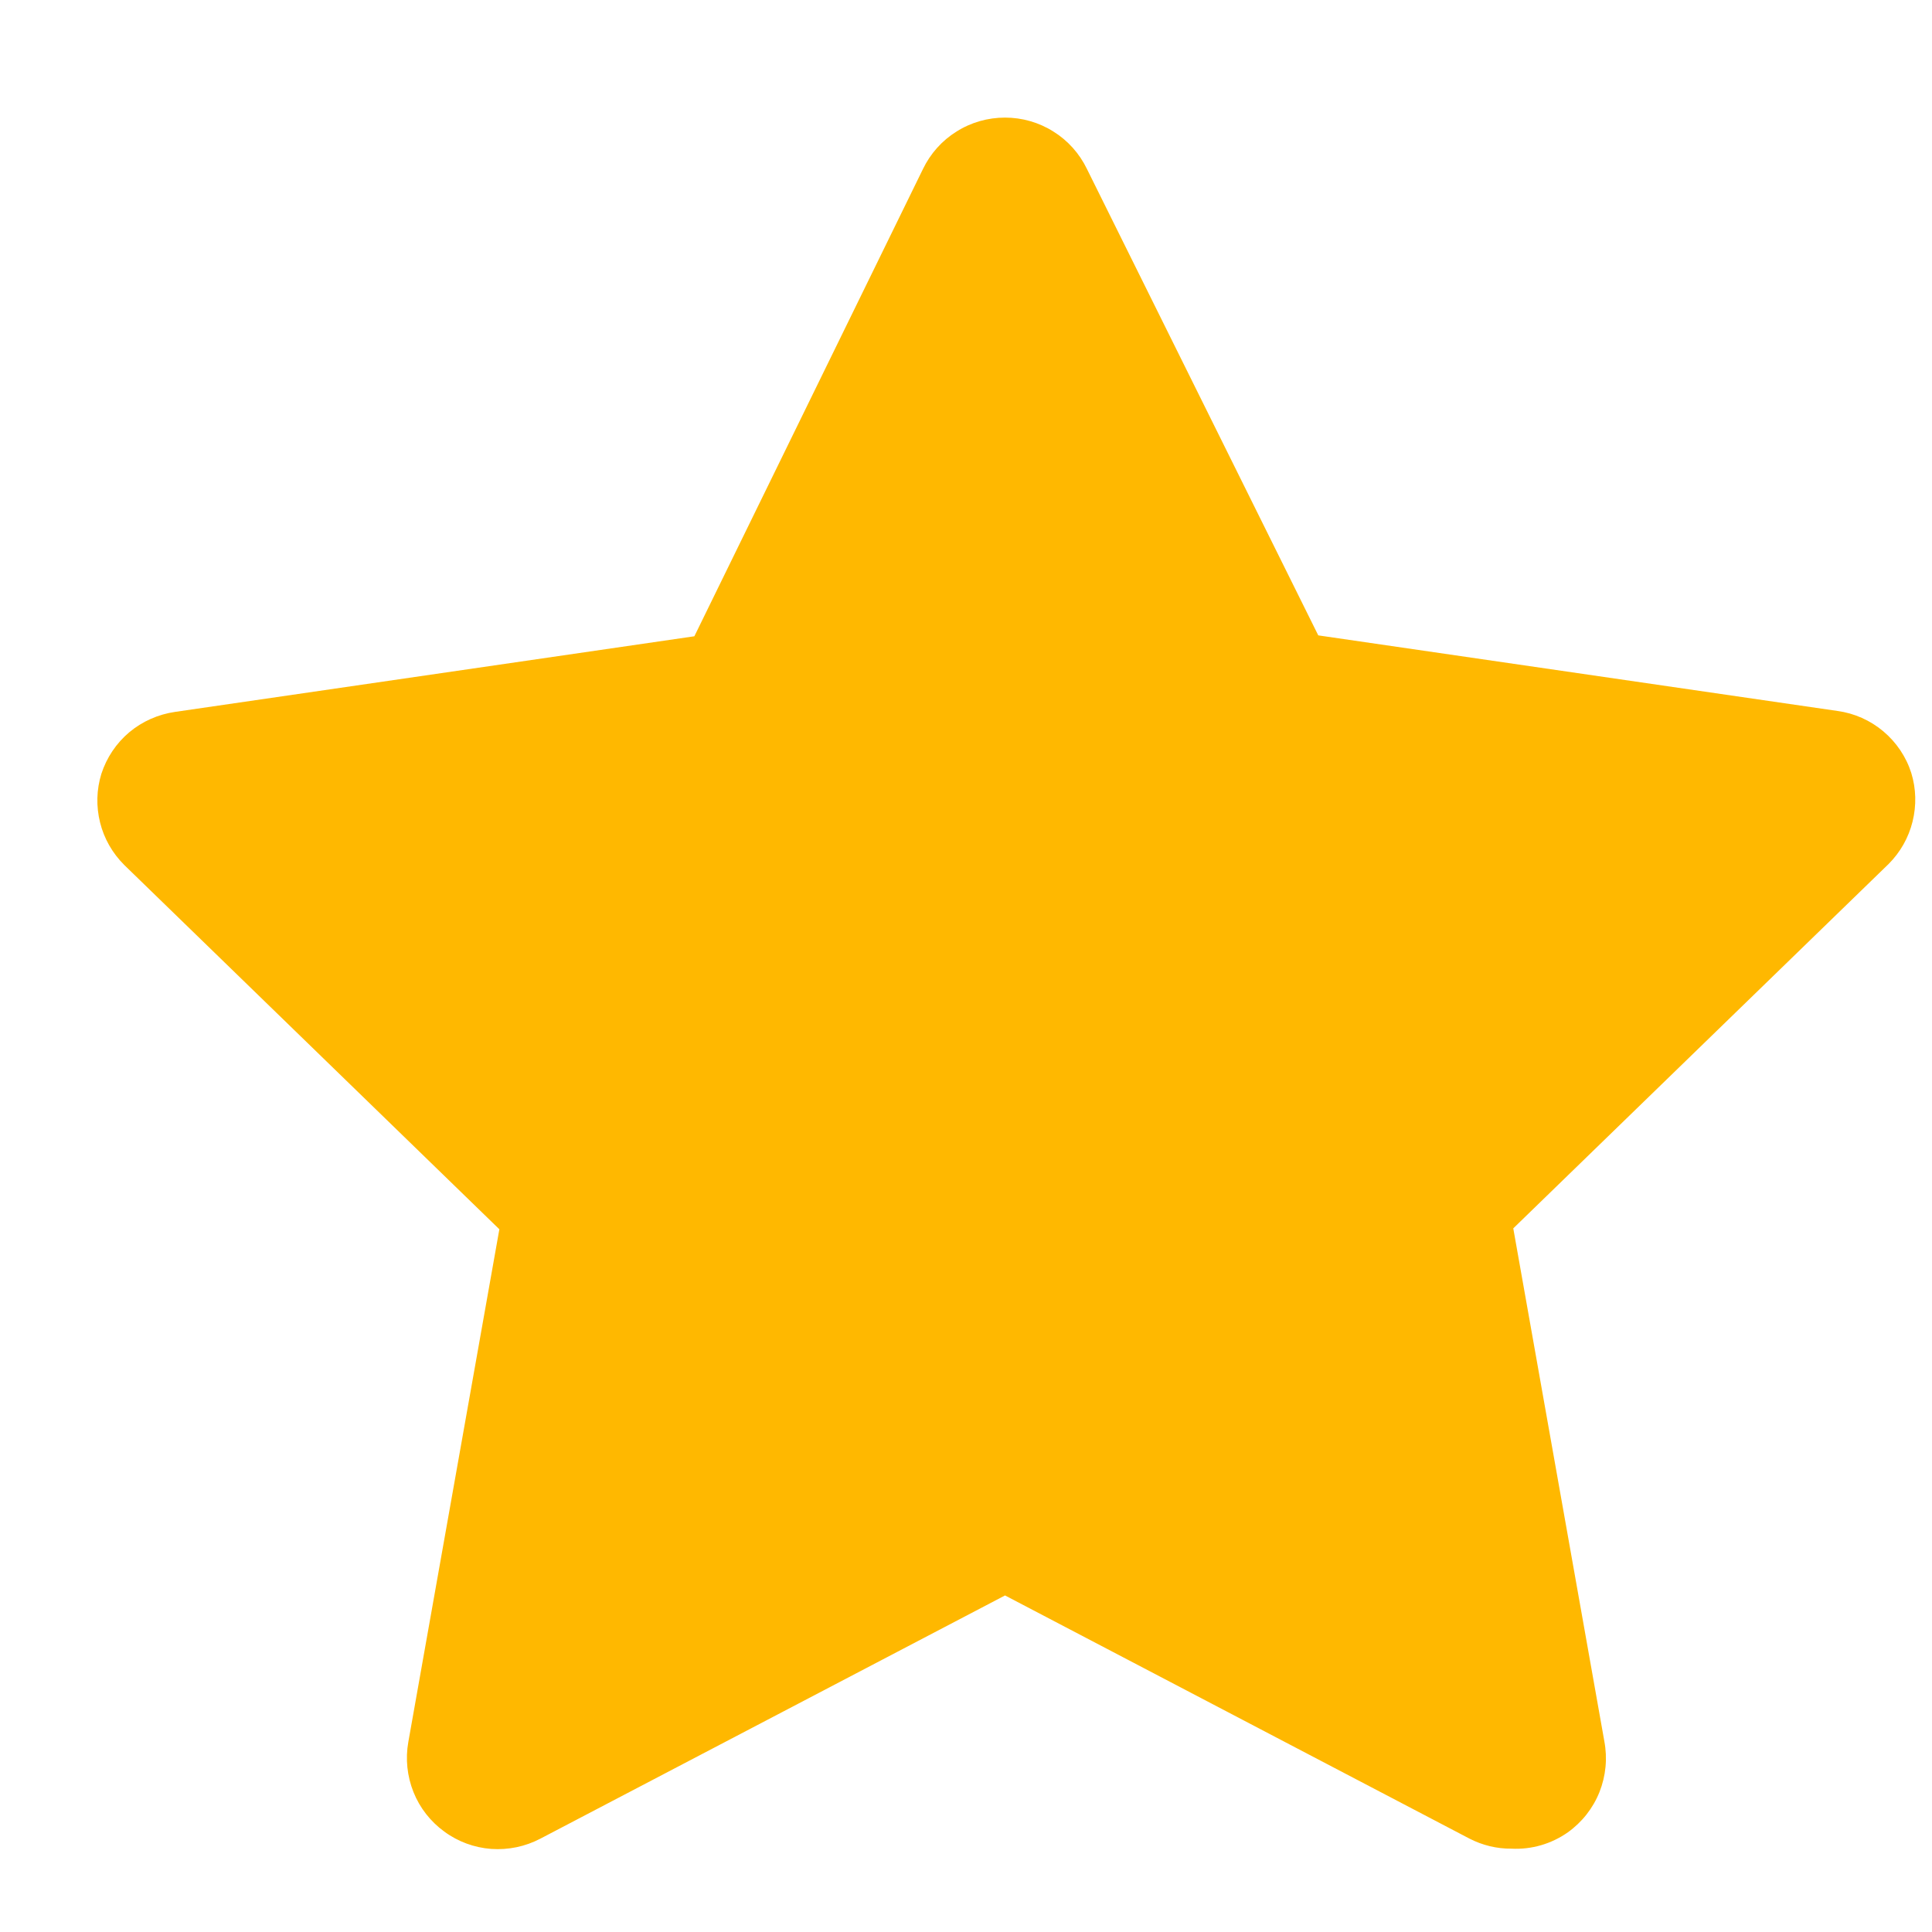
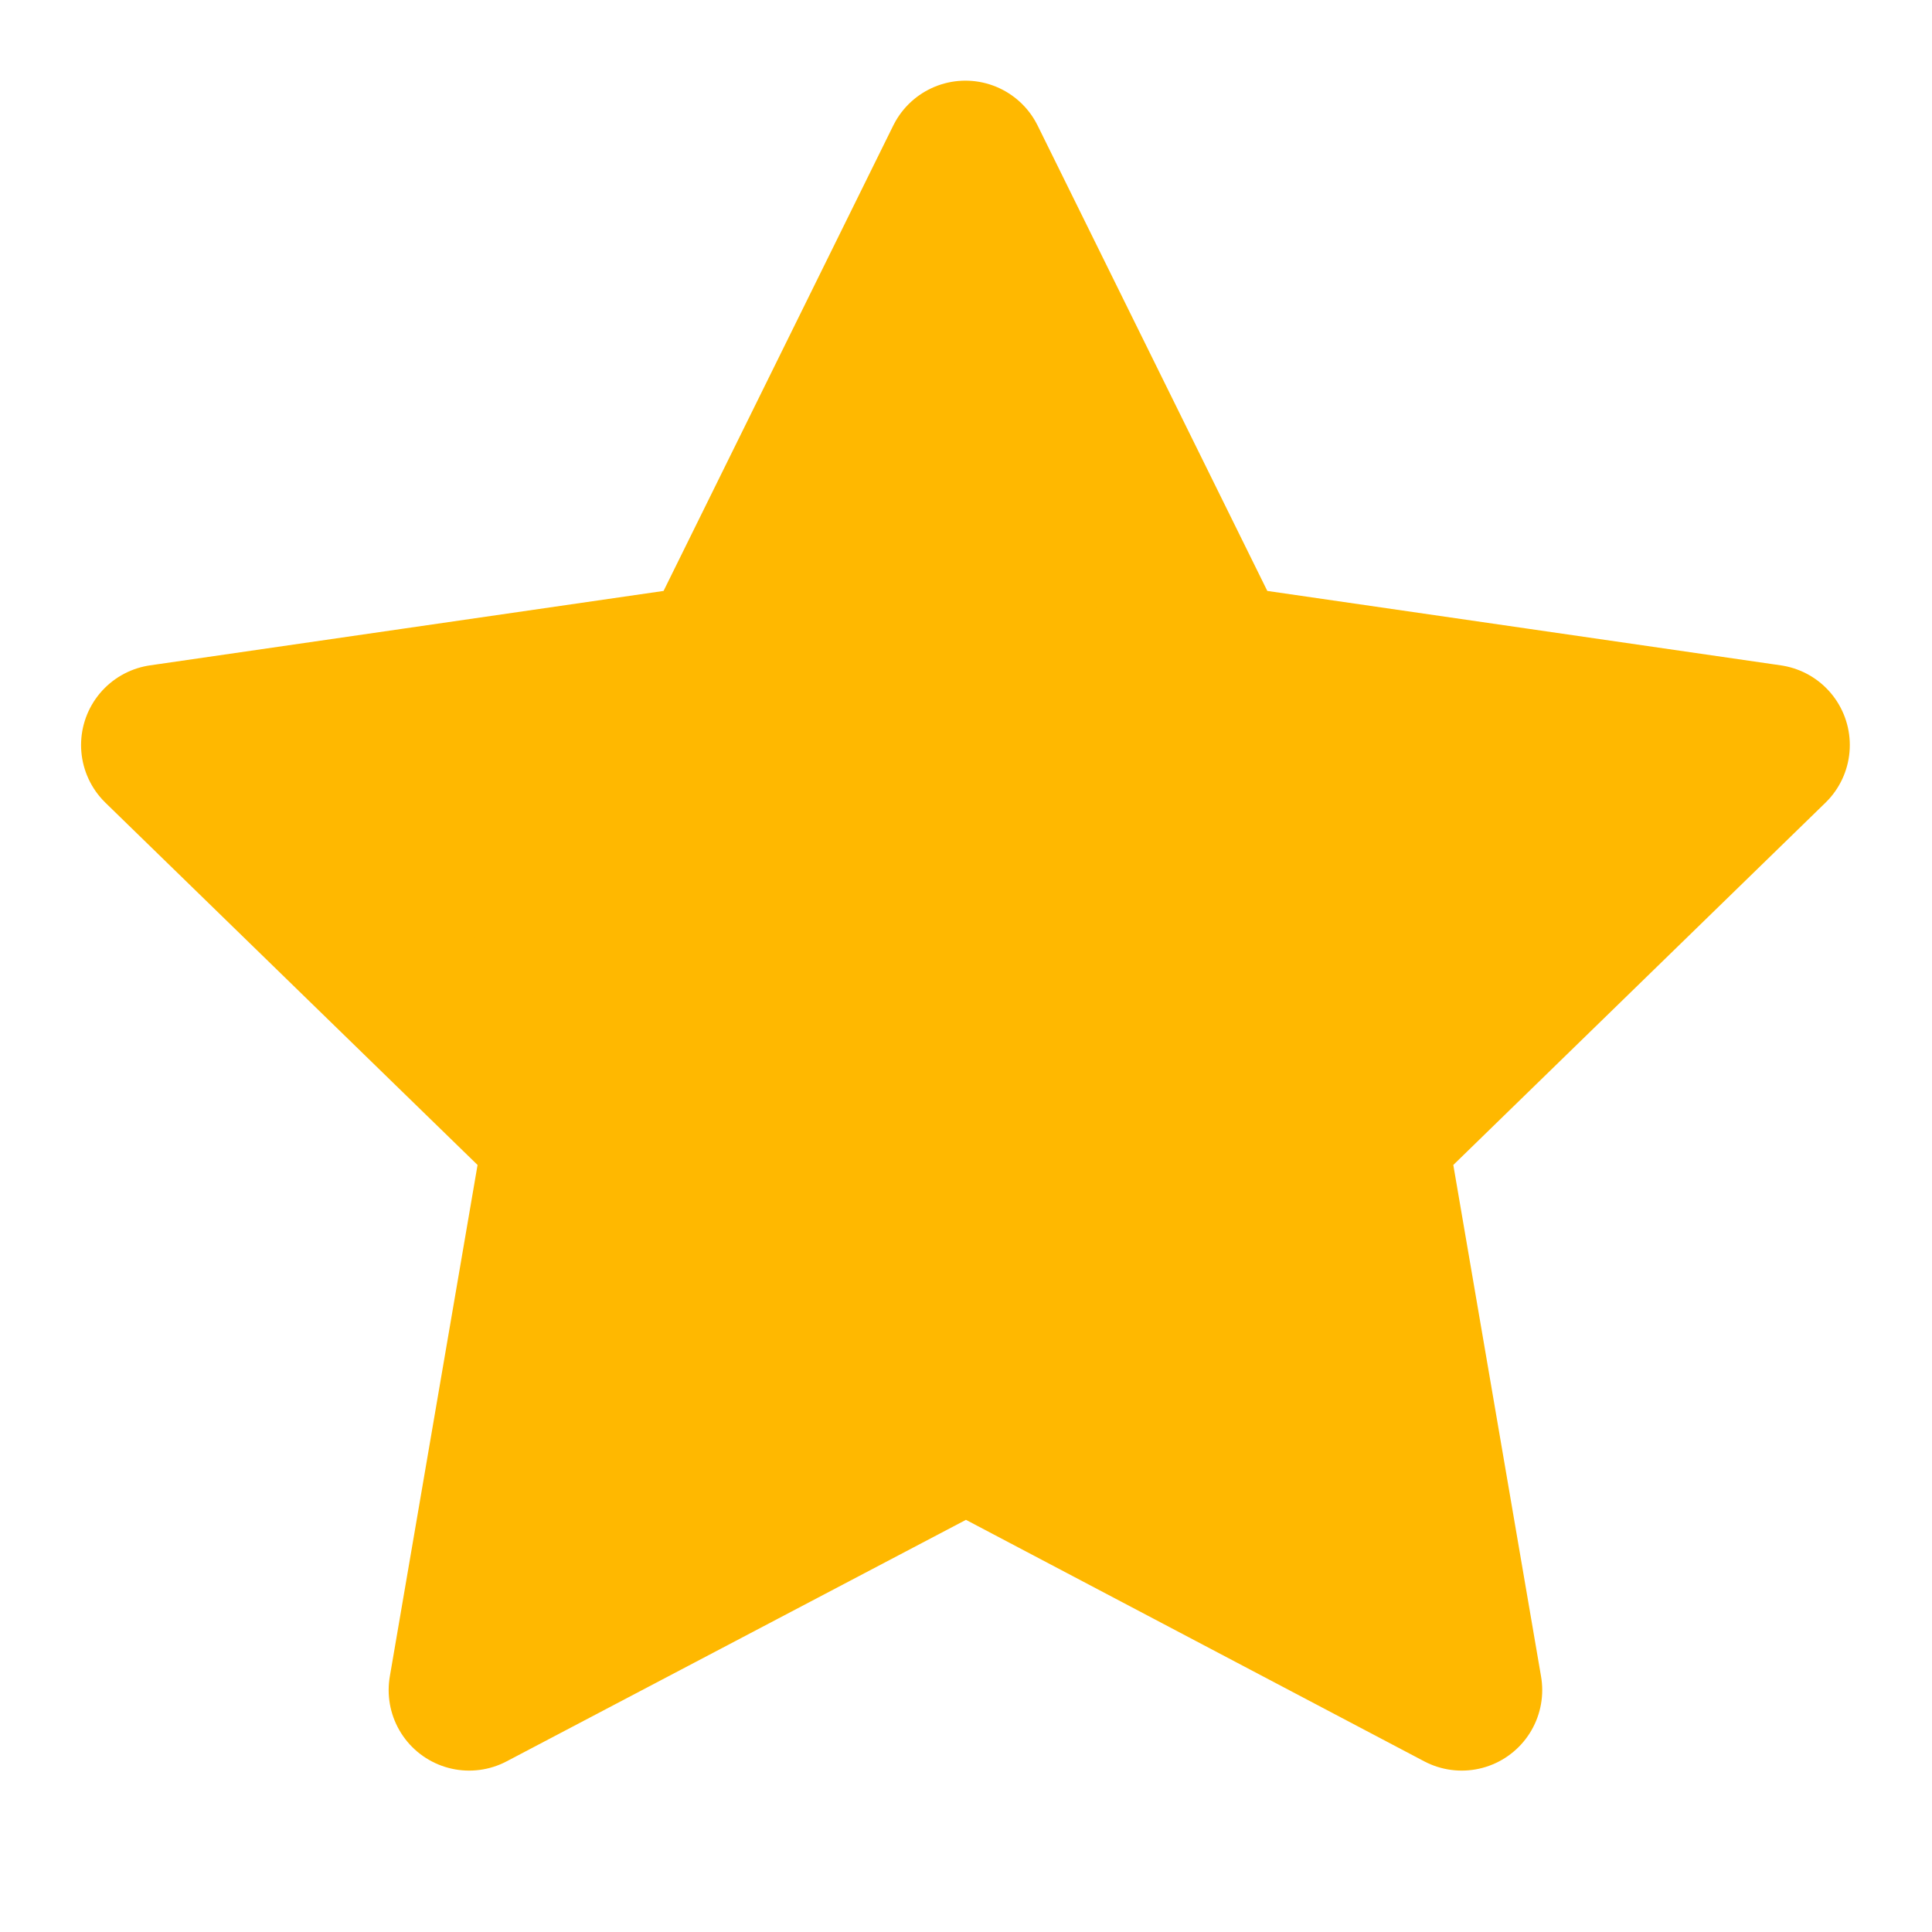
- <svg xmlns="http://www.w3.org/2000/svg" width="15" height="15" viewBox="0 0 15 15" fill="none">
-   <path d="M11.735 14.353C11.622 14.354 11.51 14.327 11.409 14.275L7.803 12.387L4.196 14.275C4.078 14.337 3.946 14.364 3.814 14.355C3.682 14.345 3.556 14.299 3.449 14.22C3.342 14.142 3.259 14.036 3.21 13.913C3.161 13.79 3.147 13.656 3.17 13.526L3.877 9.544L0.964 6.715C0.873 6.624 0.808 6.511 0.777 6.386C0.746 6.261 0.749 6.131 0.787 6.008C0.828 5.882 0.903 5.77 1.004 5.685C1.106 5.6 1.229 5.546 1.36 5.527L5.391 4.94L7.166 1.312C7.224 1.192 7.314 1.091 7.427 1.021C7.539 0.95 7.67 0.913 7.803 0.913C7.935 0.913 8.066 0.95 8.178 1.021C8.291 1.091 8.381 1.192 8.439 1.312L10.235 4.933L14.267 5.52C14.398 5.538 14.521 5.593 14.622 5.678C14.723 5.763 14.799 5.875 14.839 6.001C14.877 6.124 14.88 6.254 14.849 6.379C14.818 6.504 14.754 6.617 14.663 6.708L11.749 9.537L12.456 13.519C12.481 13.651 12.468 13.788 12.418 13.914C12.368 14.039 12.283 14.147 12.173 14.226C12.045 14.316 11.891 14.361 11.735 14.353Z" fill="#FFB800" />
+ <svg xmlns="http://www.w3.org/2000/svg" width="24" height="24" viewBox="0 0 24 24" fill="none">
+   <path d="M12 17.75L5.828 20.995L7.007 14.122L2.007 9.255L8.907 8.255L11.993 2.002L15.079 8.255L21.979 9.255L16.979 14.122L18.158 20.995L12 17.75Z" fill="#FFB800" stroke="#FFB800" stroke-width="2" stroke-linecap="round" stroke-linejoin="round" />
</svg>
